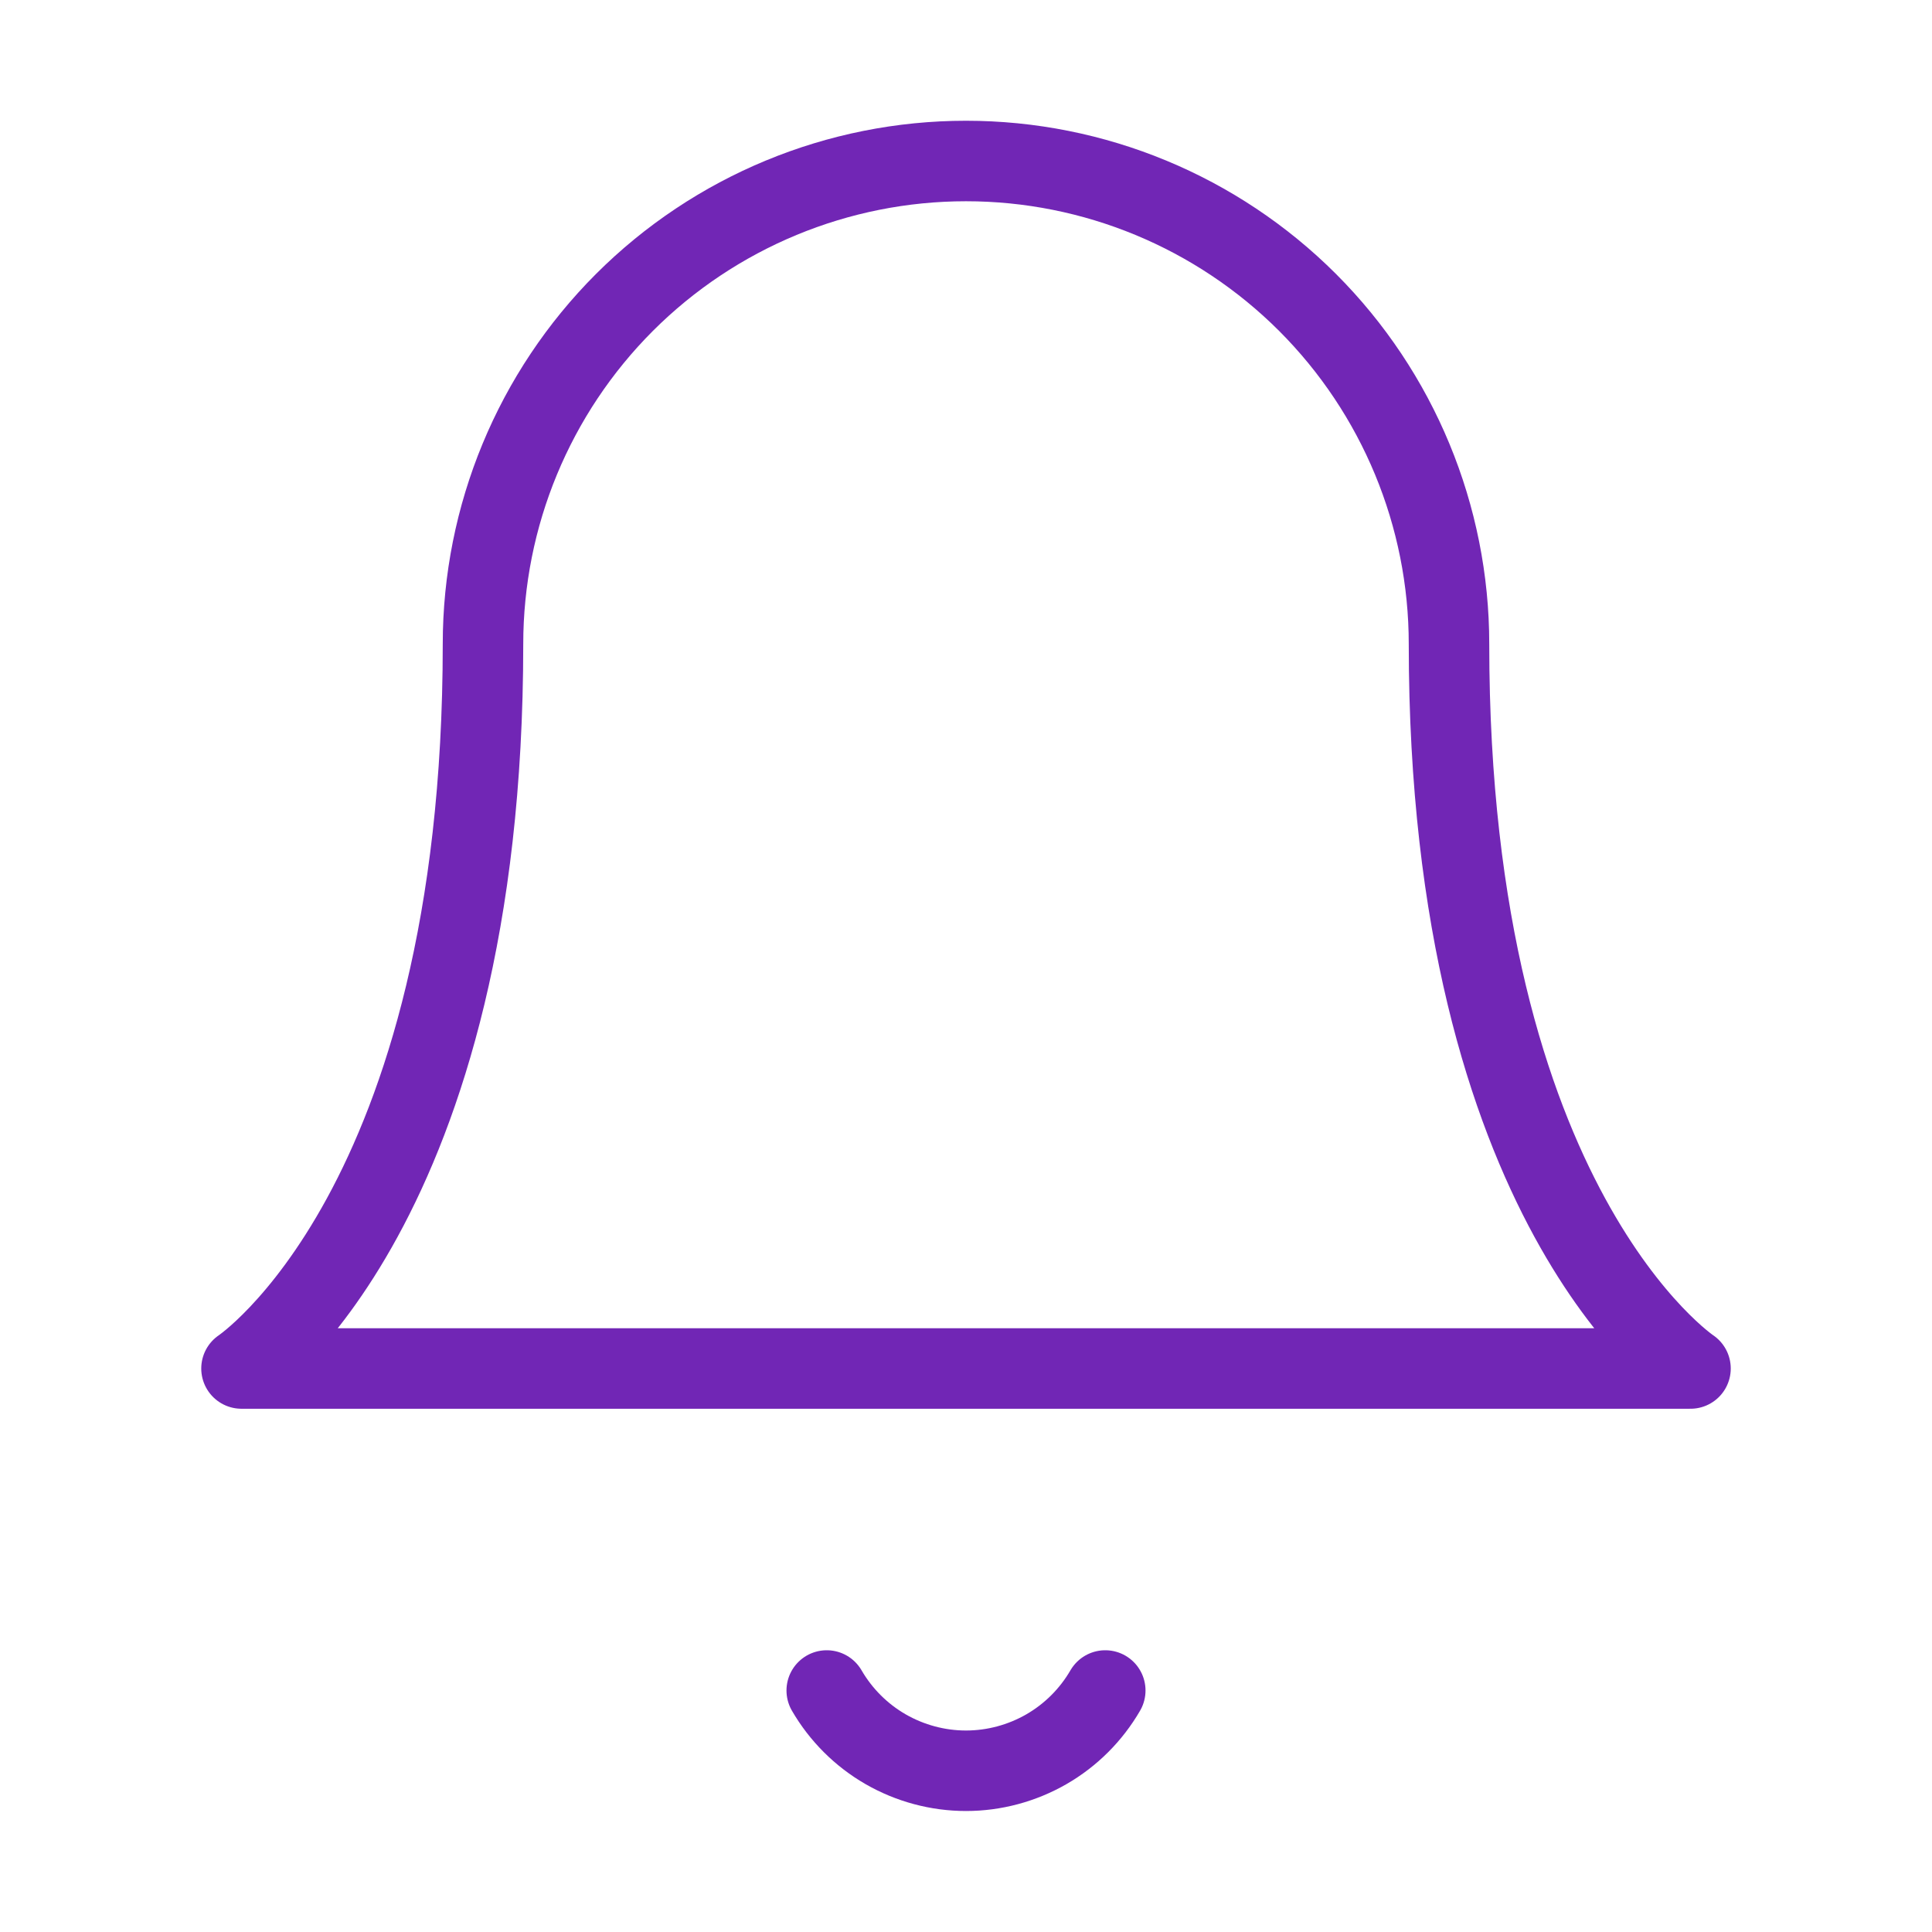
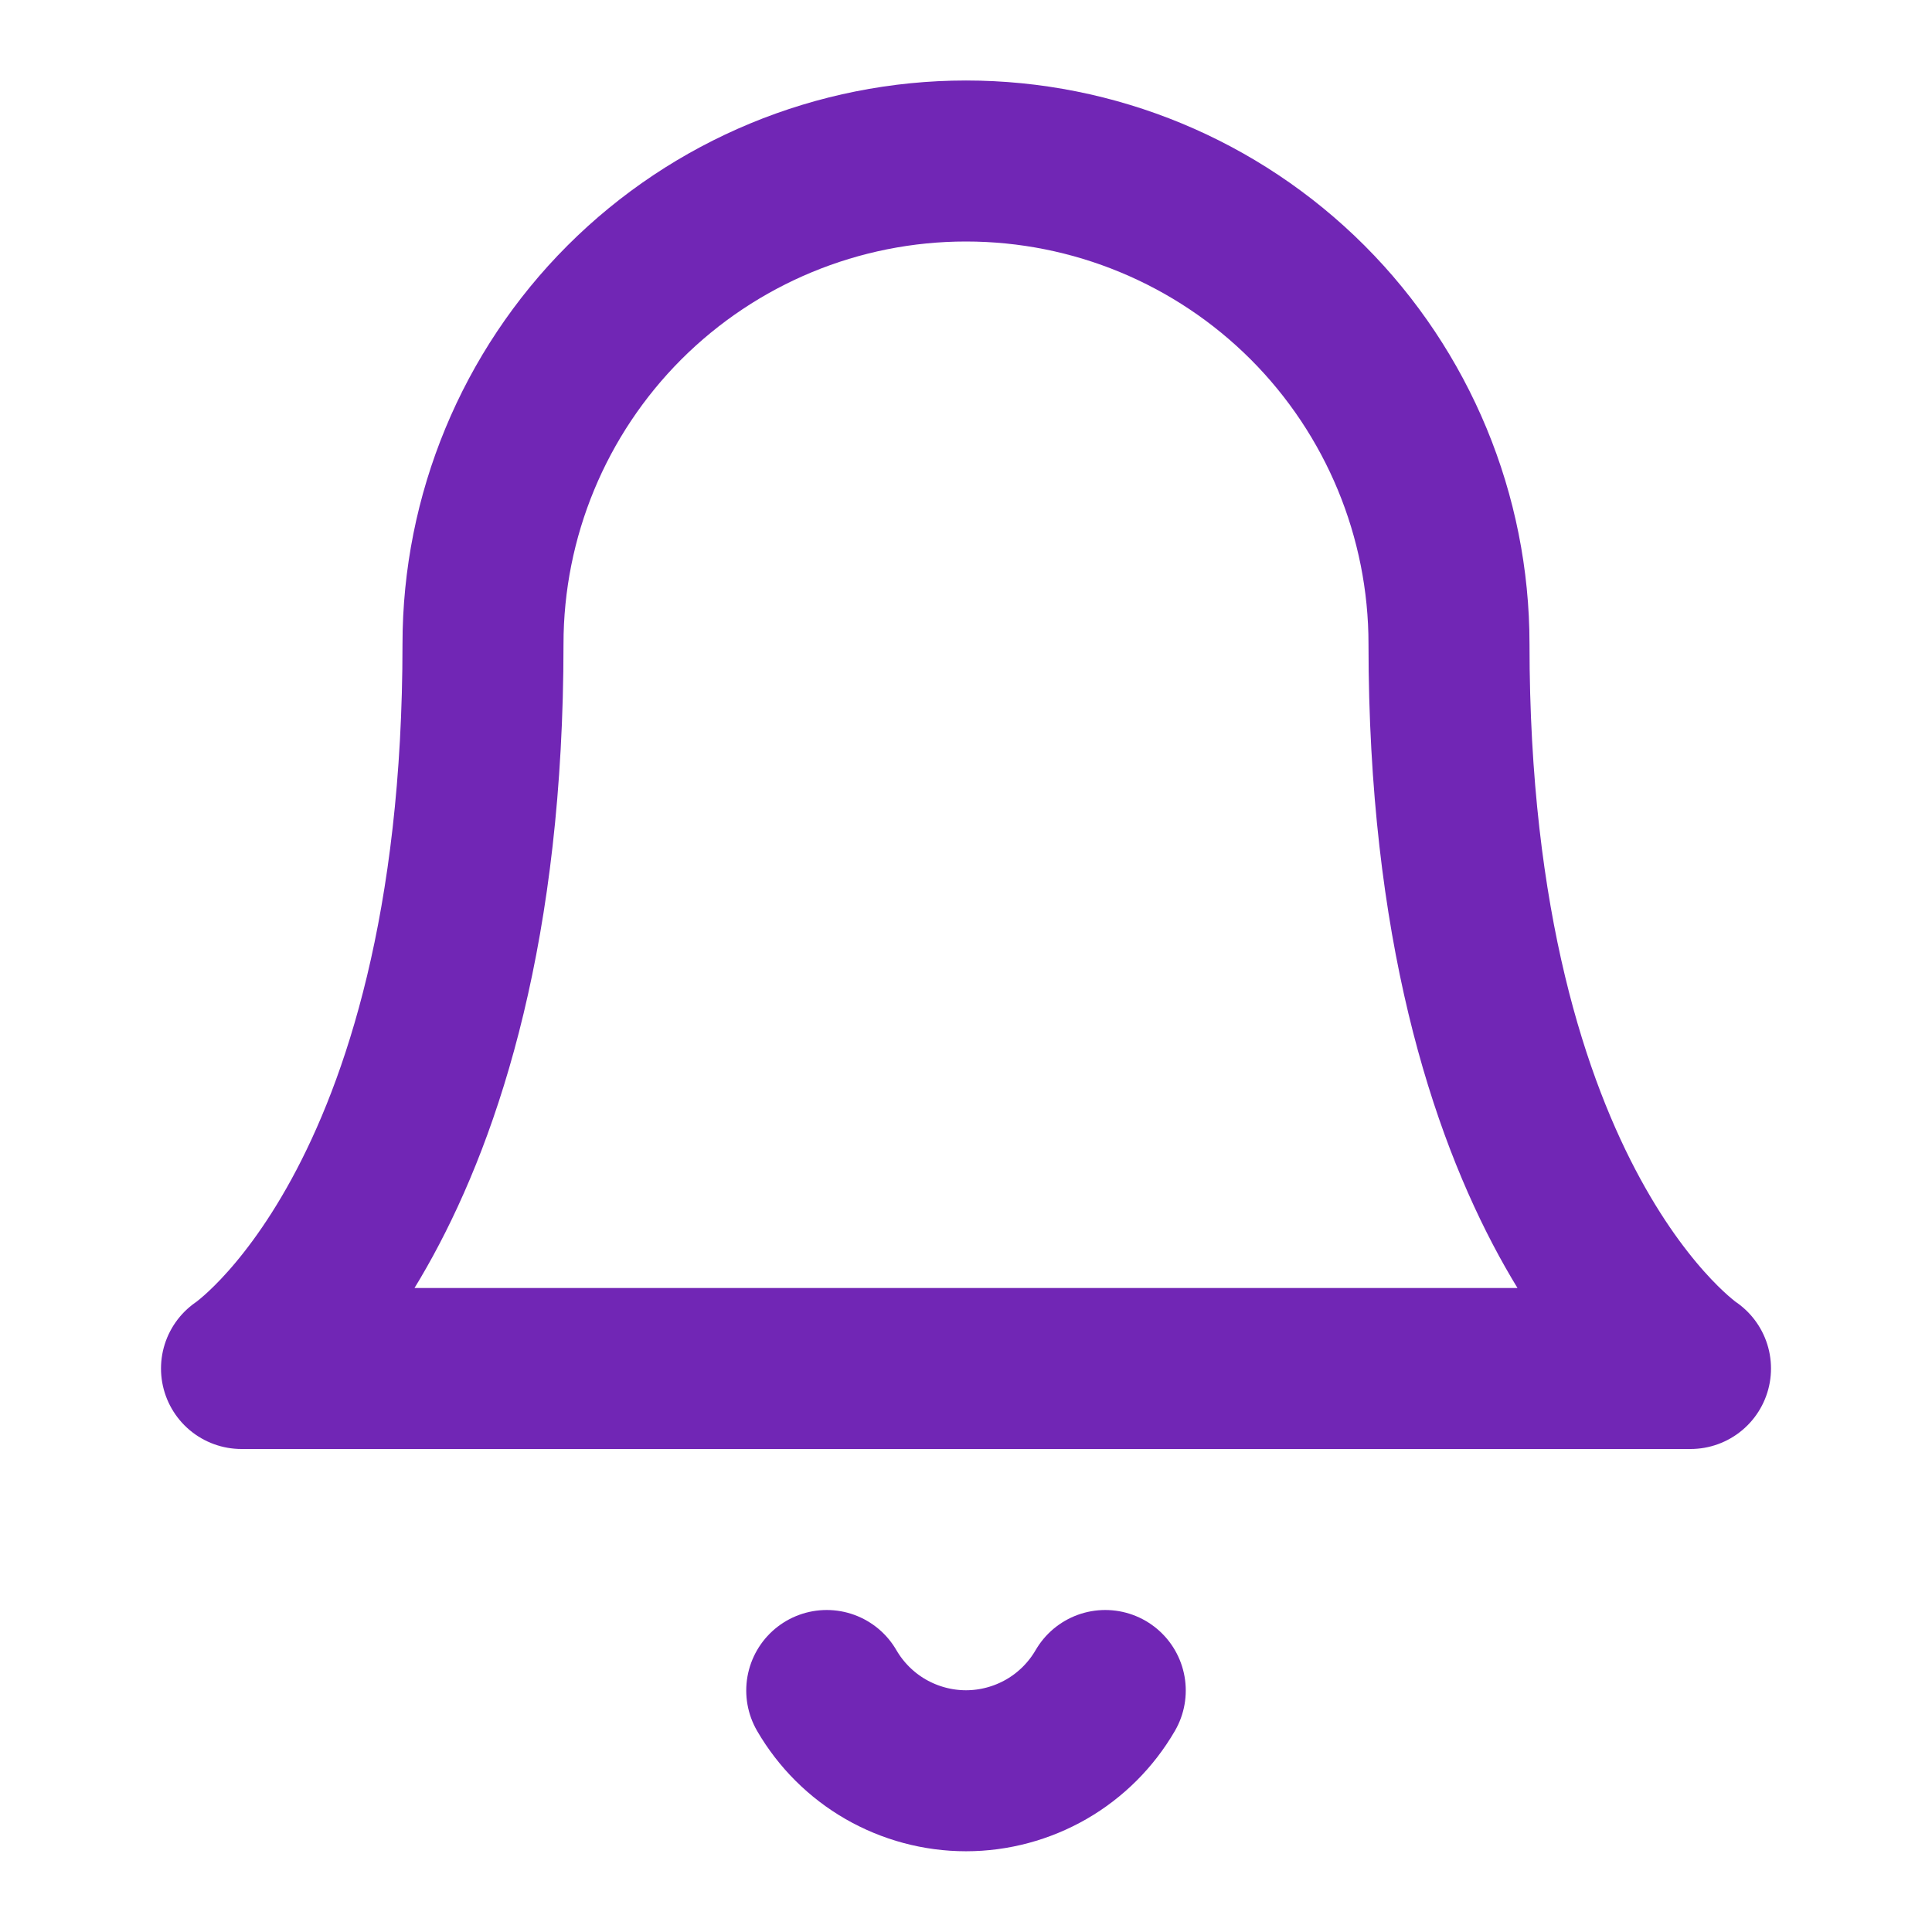
<svg xmlns="http://www.w3.org/2000/svg" width="24" height="24" viewBox="0 0 24 24" fill="none">
-   <path d="M18 8C18 6.409 17.368 4.883 16.243 3.757C15.117 2.632 13.591 2 12 2C10.409 2 8.883 2.632 7.757 3.757C6.632 4.883 6 6.409 6 8C6 15 3 17 3 17H21C21 17 18 15 18 8Z" stroke="#7126B5" stroke-linecap="round" stroke-linejoin="round" />
-   <path d="M13.73 21C13.554 21.303 13.302 21.555 12.998 21.73C12.695 21.904 12.35 21.997 12 21.997C11.65 21.997 11.305 21.904 11.002 21.73C10.698 21.555 10.446 21.303 10.27 21" stroke="#7126B5" stroke-linecap="round" stroke-linejoin="round" />
+   <path d="M18 8C18 6.409 17.368 4.883 16.243 3.757C15.117 2.632 13.591 2 12 2C10.409 2 8.883 2.632 7.757 3.757C6.632 4.883 6 6.409 6 8C6 15 3 17 3 17H21C21 17 18 15 18 8Z" stroke="#7126B5" stroke-width="2" stroke-linecap="round" stroke-linejoin="round" />
+   <path d="M13.73 21C13.554 21.303 13.302 21.555 12.998 21.73C12.695 21.904 12.35 21.997 12 21.997C11.65 21.997 11.305 21.904 11.002 21.73C10.698 21.555 10.446 21.303 10.27 21" stroke="#7126B5" stroke-width="2" stroke-linecap="round" stroke-linejoin="round" />
</svg>
